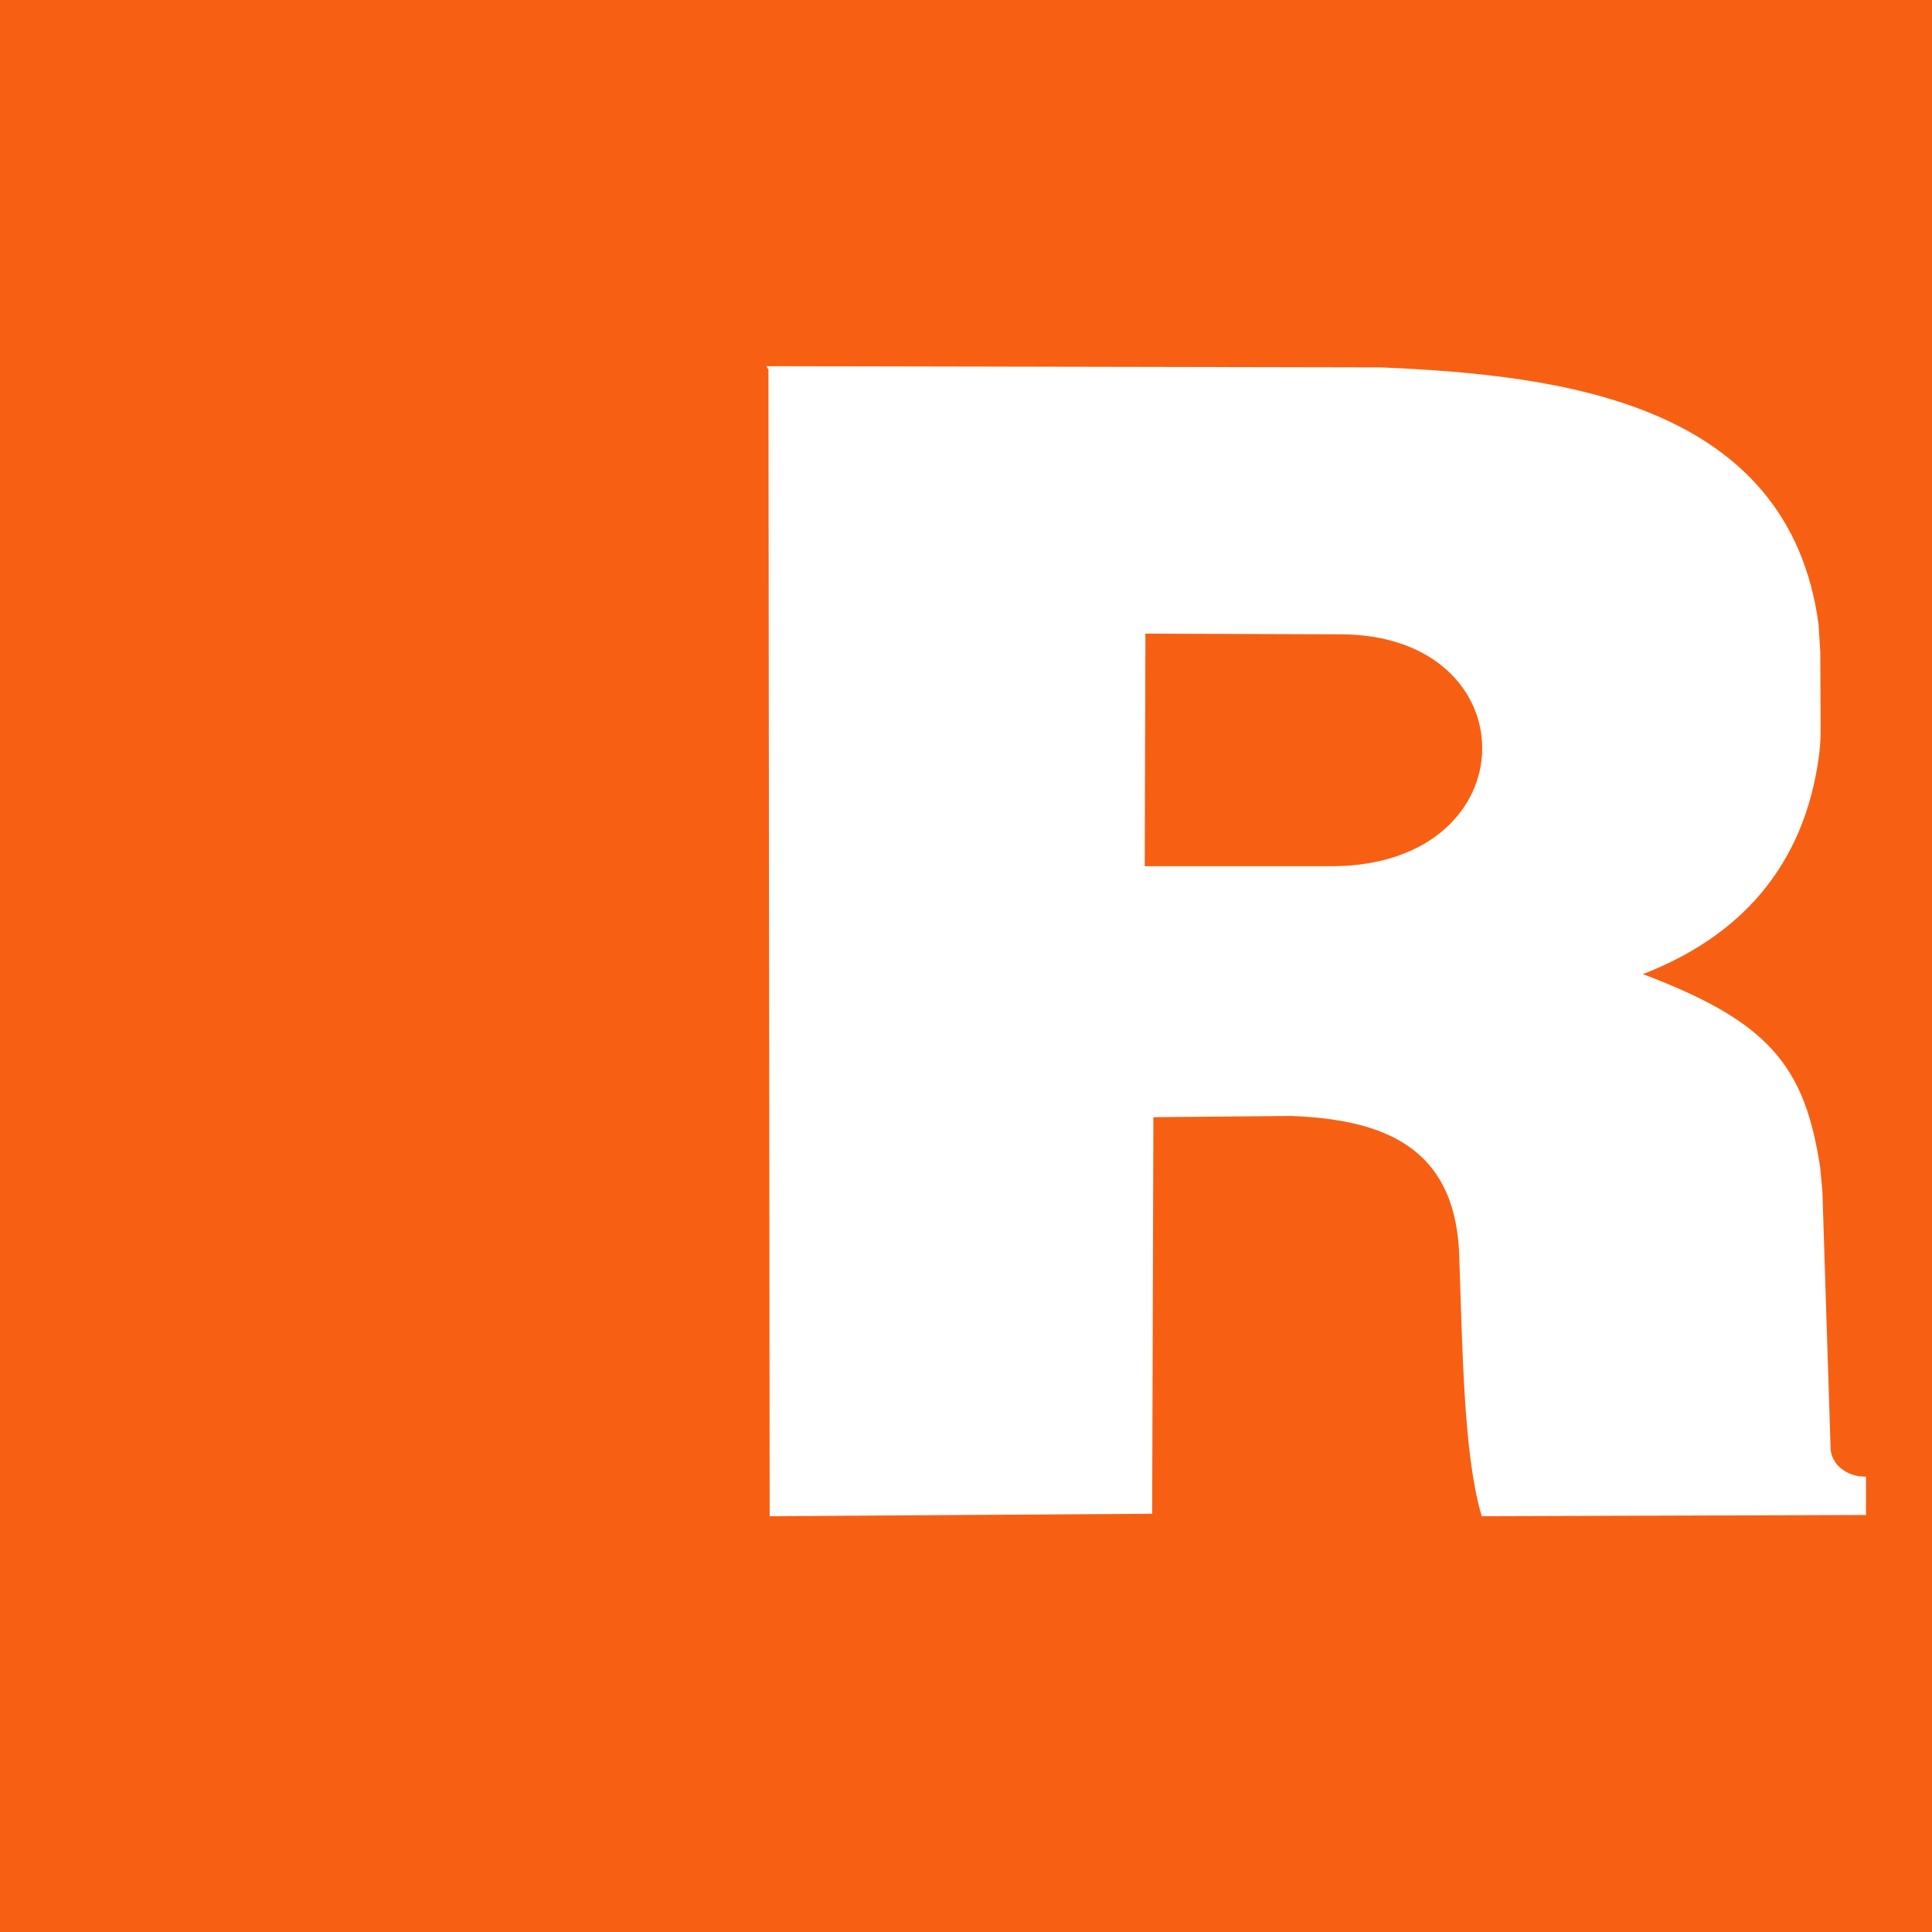
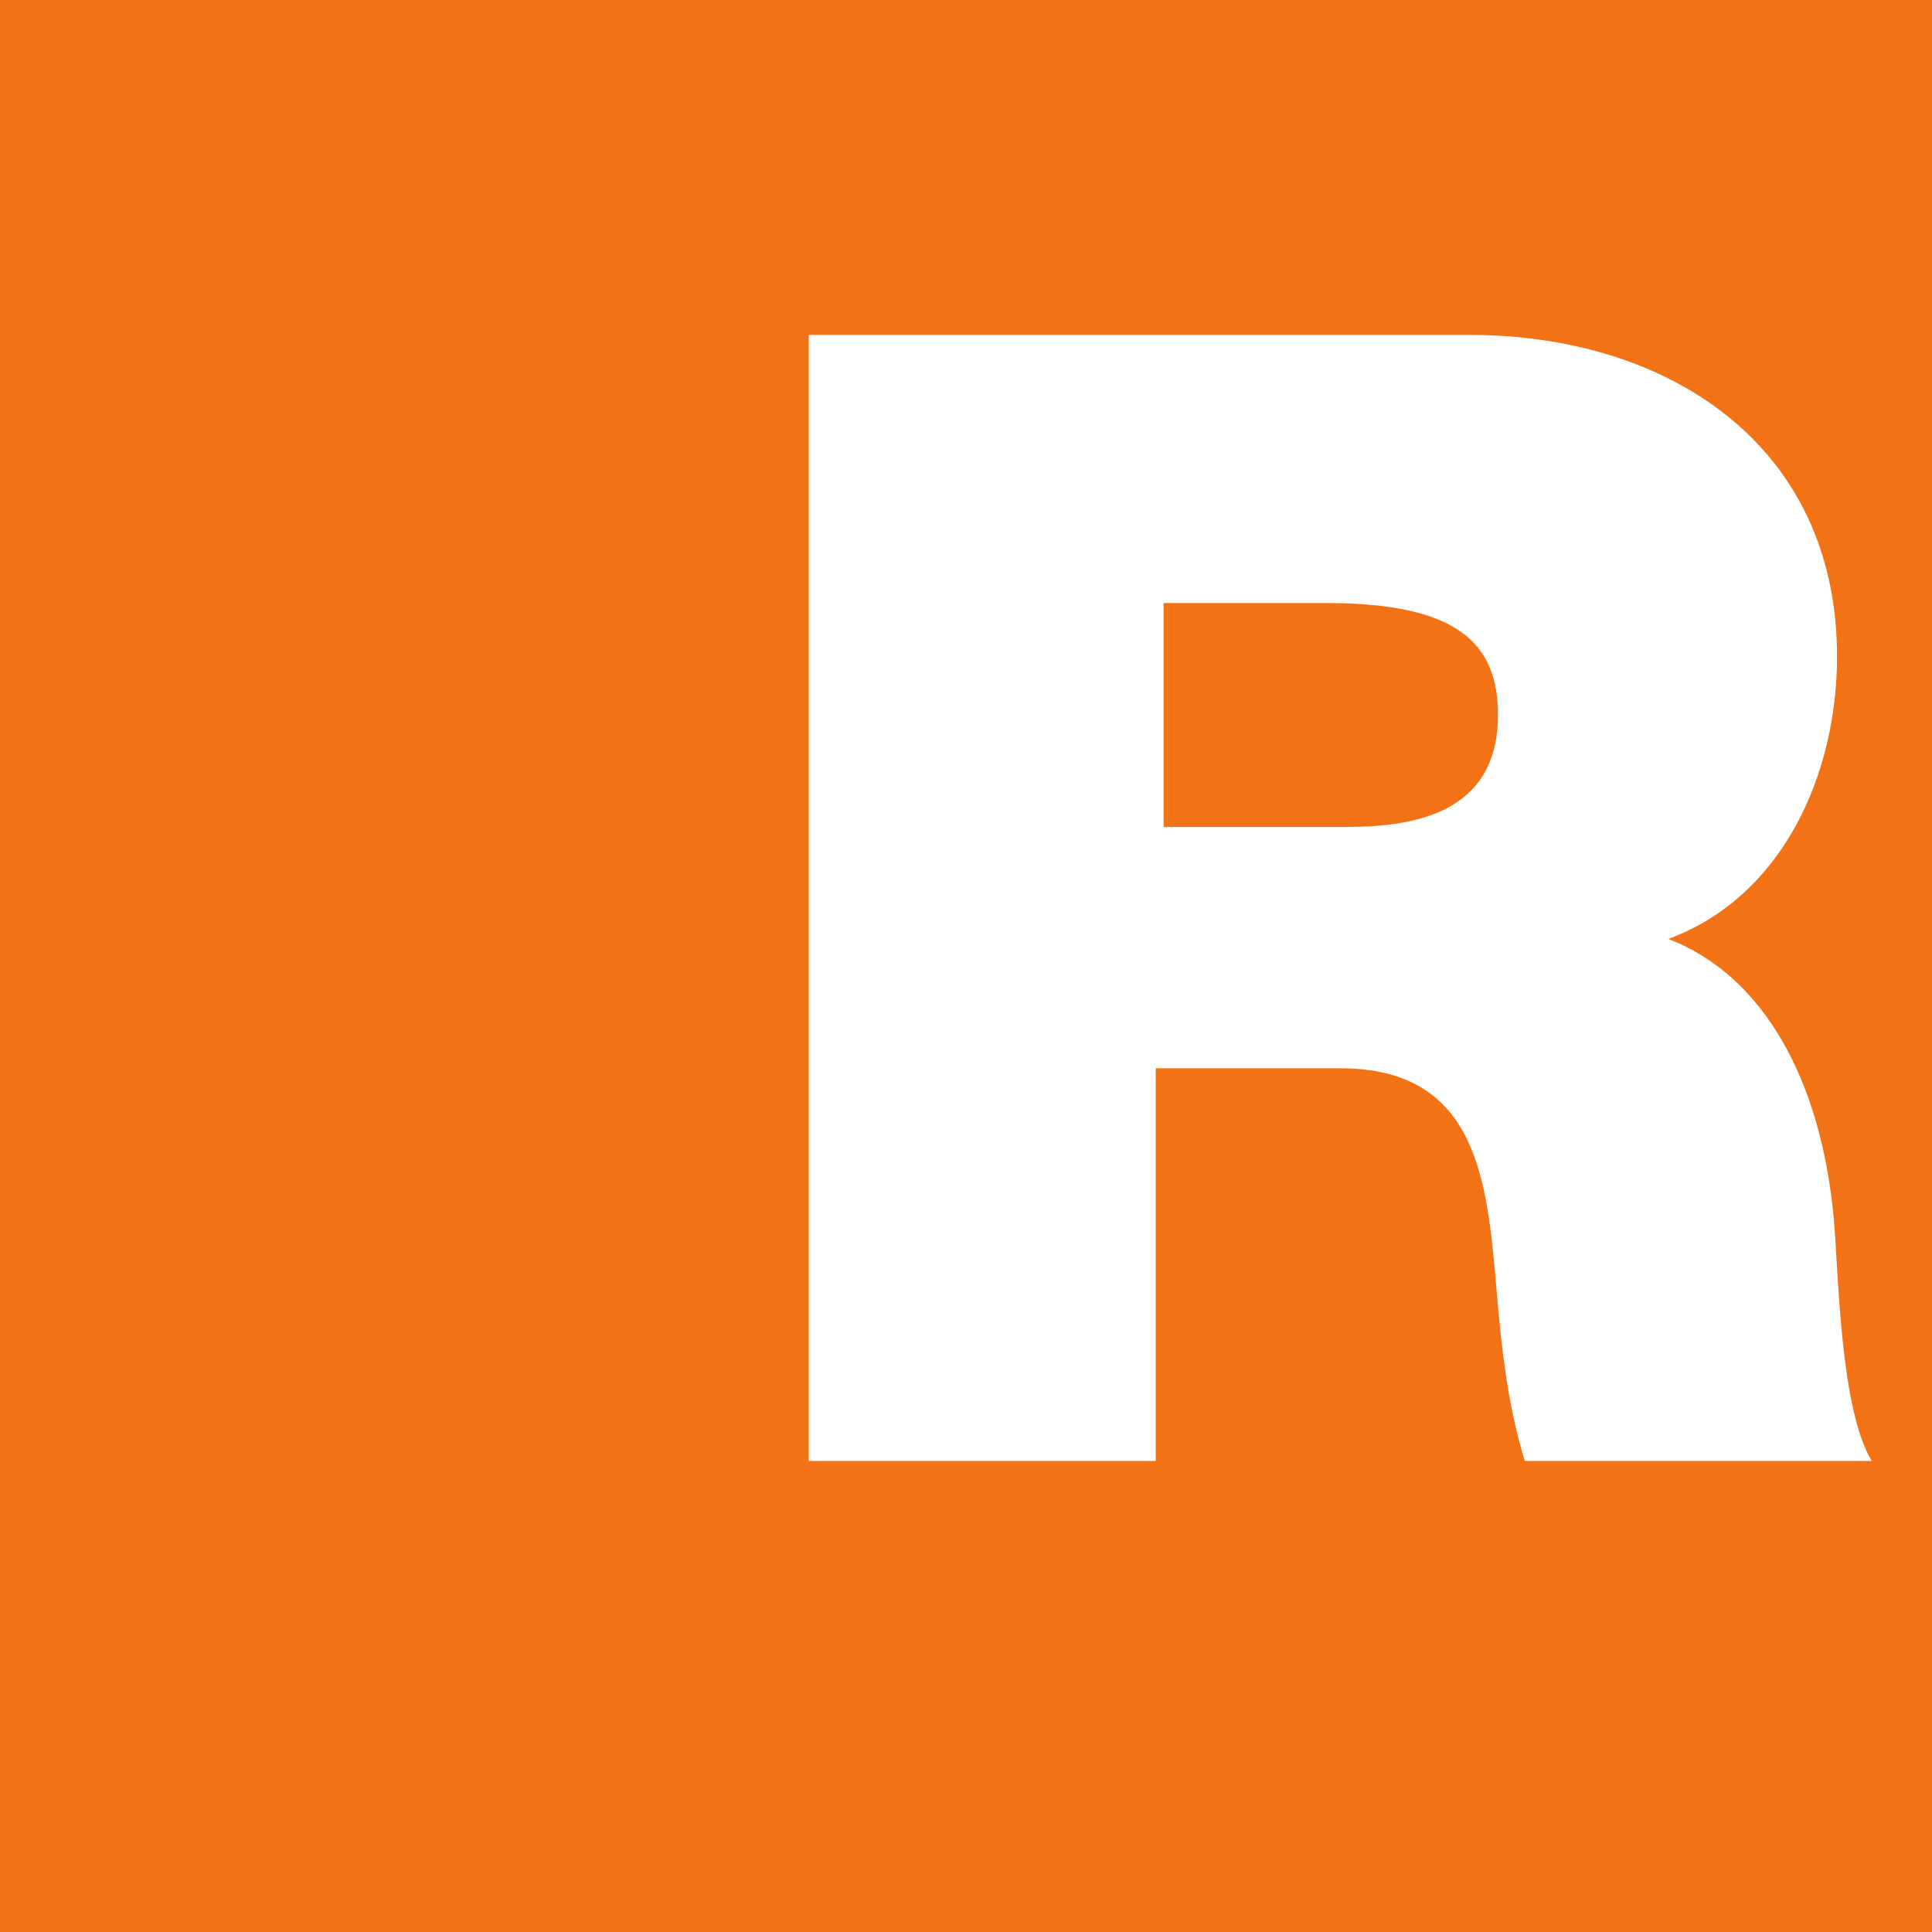
- <svg xmlns="http://www.w3.org/2000/svg" width="64" height="64" id="svg2" version="1.0">
-   <defs id="defs4">
-     </defs>
-   <g id="capa1" transform="translate(408.0019,-903.3615)">
-     <g id="g3229" transform="matrix(0.1807905,0,0,0.1807913,-382.6004,840.8323)">
-       <rect y="345.864" x="-140.502" height="353.999" width="354.001" id="rect2453" style="opacity:1;fill:#f76013;fill-opacity:1;fill-rule:nonzero;stroke:none;stroke-width:1;stroke-miterlimit:4;stroke-dasharray:none;stroke-opacity:1" />
-       <path transform="translate(-140.5023,345.8639)" id="path3227" d="m 141.301,67.597 111.789,0.224 c 33.236,1.393 74.171,6.571 79.615,46.529 l 0.327,5.155 0.064,12.97 c 0.025,2.379 -0.042,3.827 -0.272,5.737 -2.615,20.175 -14.329,33.371 -33.23,40.28 24.327,8.947 30.555,17.007 33.419,35.428 l 0.41,4.504 1.497,47.04 c 0.209,3.453 3.503,5.525 6.484,5.589 l 0,6.037 -69.532,0.224 c -3.222,-11.218 -3.392,-30.233 -4.024,-48.069 -1.024,-19.573 -14.286,-24.643 -31.301,-25.264 l -25.711,0.224 -0.224,72.663 -69.085,0.447 -0.224,-209.715 z" style="fill:#ffffff;fill-opacity:1;fill-rule:evenodd;stroke:#ffffff;stroke-width:1px;stroke-linecap:butt;stroke-linejoin:miter;stroke-opacity:1" />
-       <path transform="translate(-140.5023,345.8639)" id="path3225" d="m 210.374,116.599 -0.127,41.618 34.132,0 c 35.421,-0.359 35.379,-41.428 1.269,-41.491 l -35.274,-0.127 z" style="fill:#f76013;fill-opacity:1;fill-rule:evenodd;stroke:#f76013;stroke-width:1px;stroke-linecap:butt;stroke-linejoin:miter;stroke-opacity:1" />
+ <svg xmlns="http://www.w3.org/2000/svg" id="svg8" version="1.1" viewBox="0 0 23.064 23.064" height="64" width="64">
+   <defs id="defs2">
+     <clipPath clipPathUnits="userSpaceOnUse" id="clipPath833">
+       <path d="M 0,841.89 H 595.276 V 0 H 0 Z" id="path831" />
+     </clipPath>
+   </defs>
+   <g transform="translate(-284.2756,-250.7757)" id="layer1">
+     <g transform="matrix(0.3527778,0,0,-0.3527778,267.9885,471.6026)" id="g827">
+       <g transform="translate(-150.7653,22.72843)" id="g829" clip-path="url(#clipPath833)">
+         <g style="stroke-width:2.037" transform="matrix(0.4908447,0,0,0.4908447,56.38893,298.5276)" id="g1309">
+           <path id="path1013" style="fill:#f47216;fill-opacity:1;fill-rule:nonzero;stroke:none;stroke-width:2.037" d="M 286.332,620.787 H 419.527 V 487.592 H 286.332 Z" />
+           <g style="stroke-width:2.037" transform="translate(342.0907,520.0658)" id="g1015">
+             <path id="path1017" style="fill:#ffffff;fill-opacity:1;fill-rule:nonzero;stroke:none;stroke-width:2.037" d="M 0,0 H 23.918 V 27.072 H 36.64 c 9.461,0 10.113,-7.719 10.765,-15.112 C 47.731,7.937 48.166,3.913 49.362,0 H 73.283 C 71.108,3.588 71,12.829 70.673,16.635 69.803,26.313 65.78,33.488 59.257,35.988 67.194,38.925 70.89,47.406 70.89,55.451 70.89,70.13 59.147,77.633 45.556,77.633 H 0 Z m 24.463,59.148 h 11.201 c 9.133,0 11.85,-2.826 11.85,-7.719 0,-6.96 -6.088,-7.721 -10.546,-7.721 H 24.463 Z" />
+           </g>
+         </g>
+       </g>
    </g>
  </g>
</svg>
